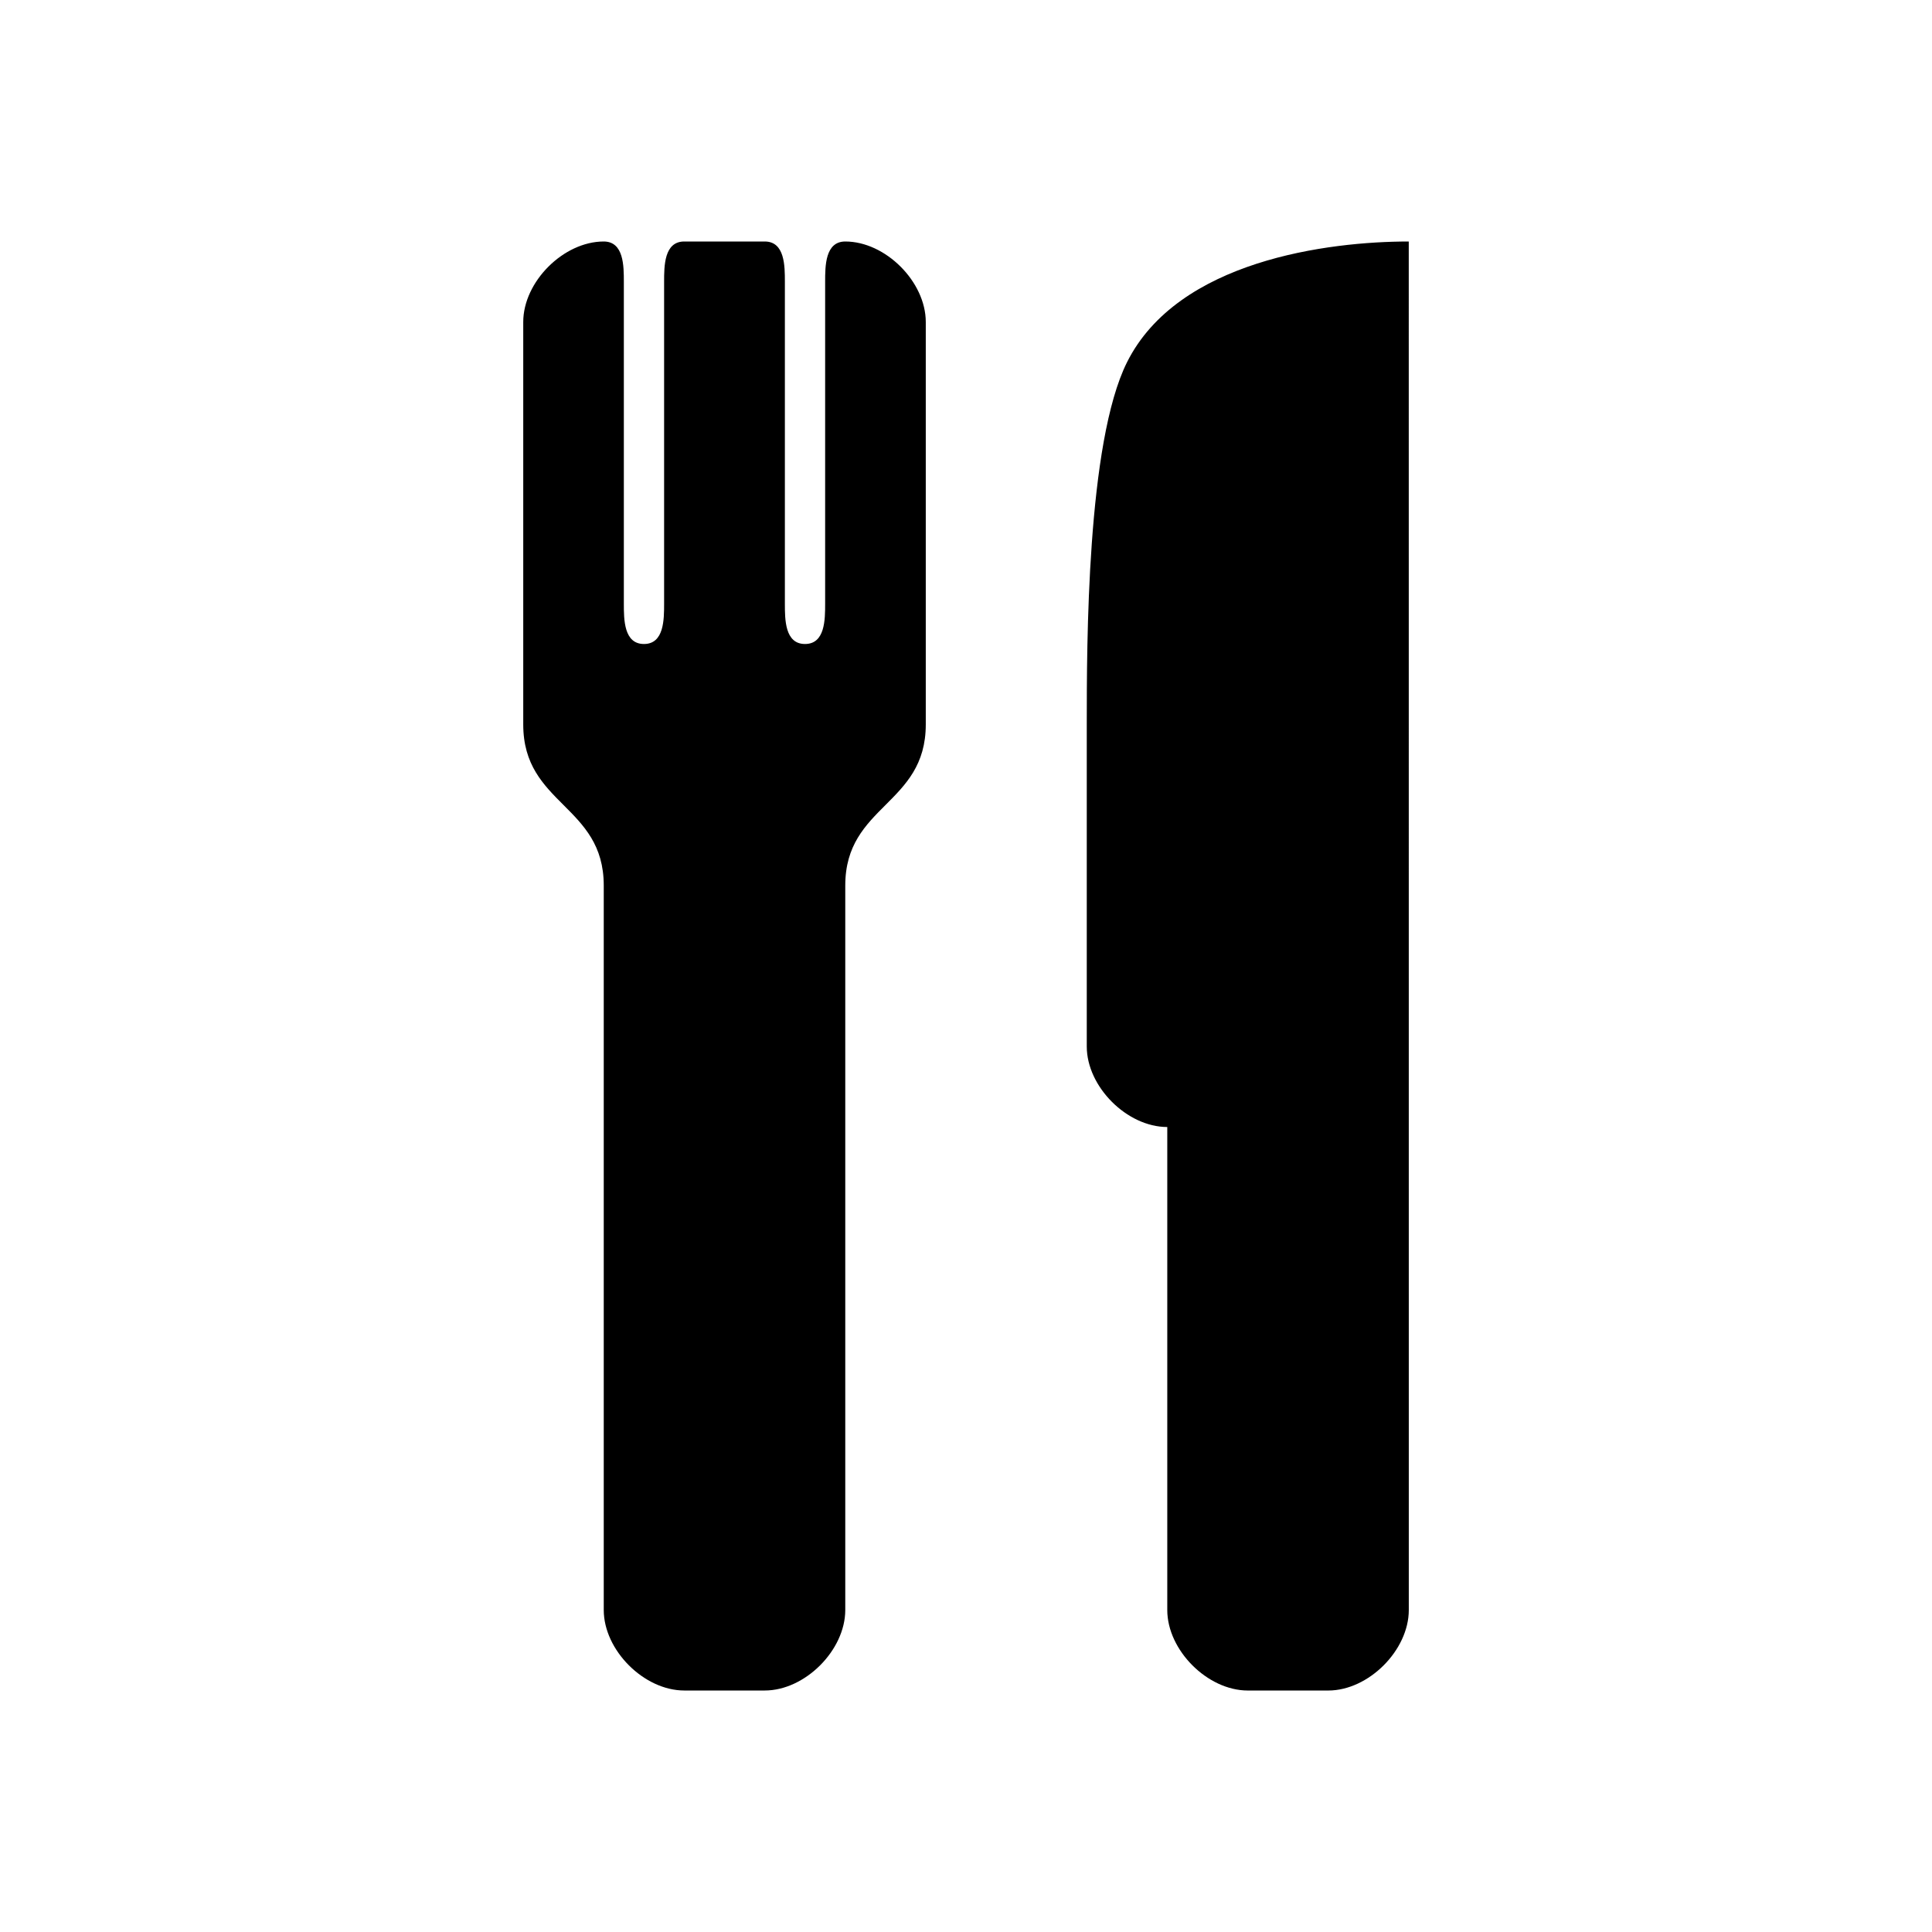
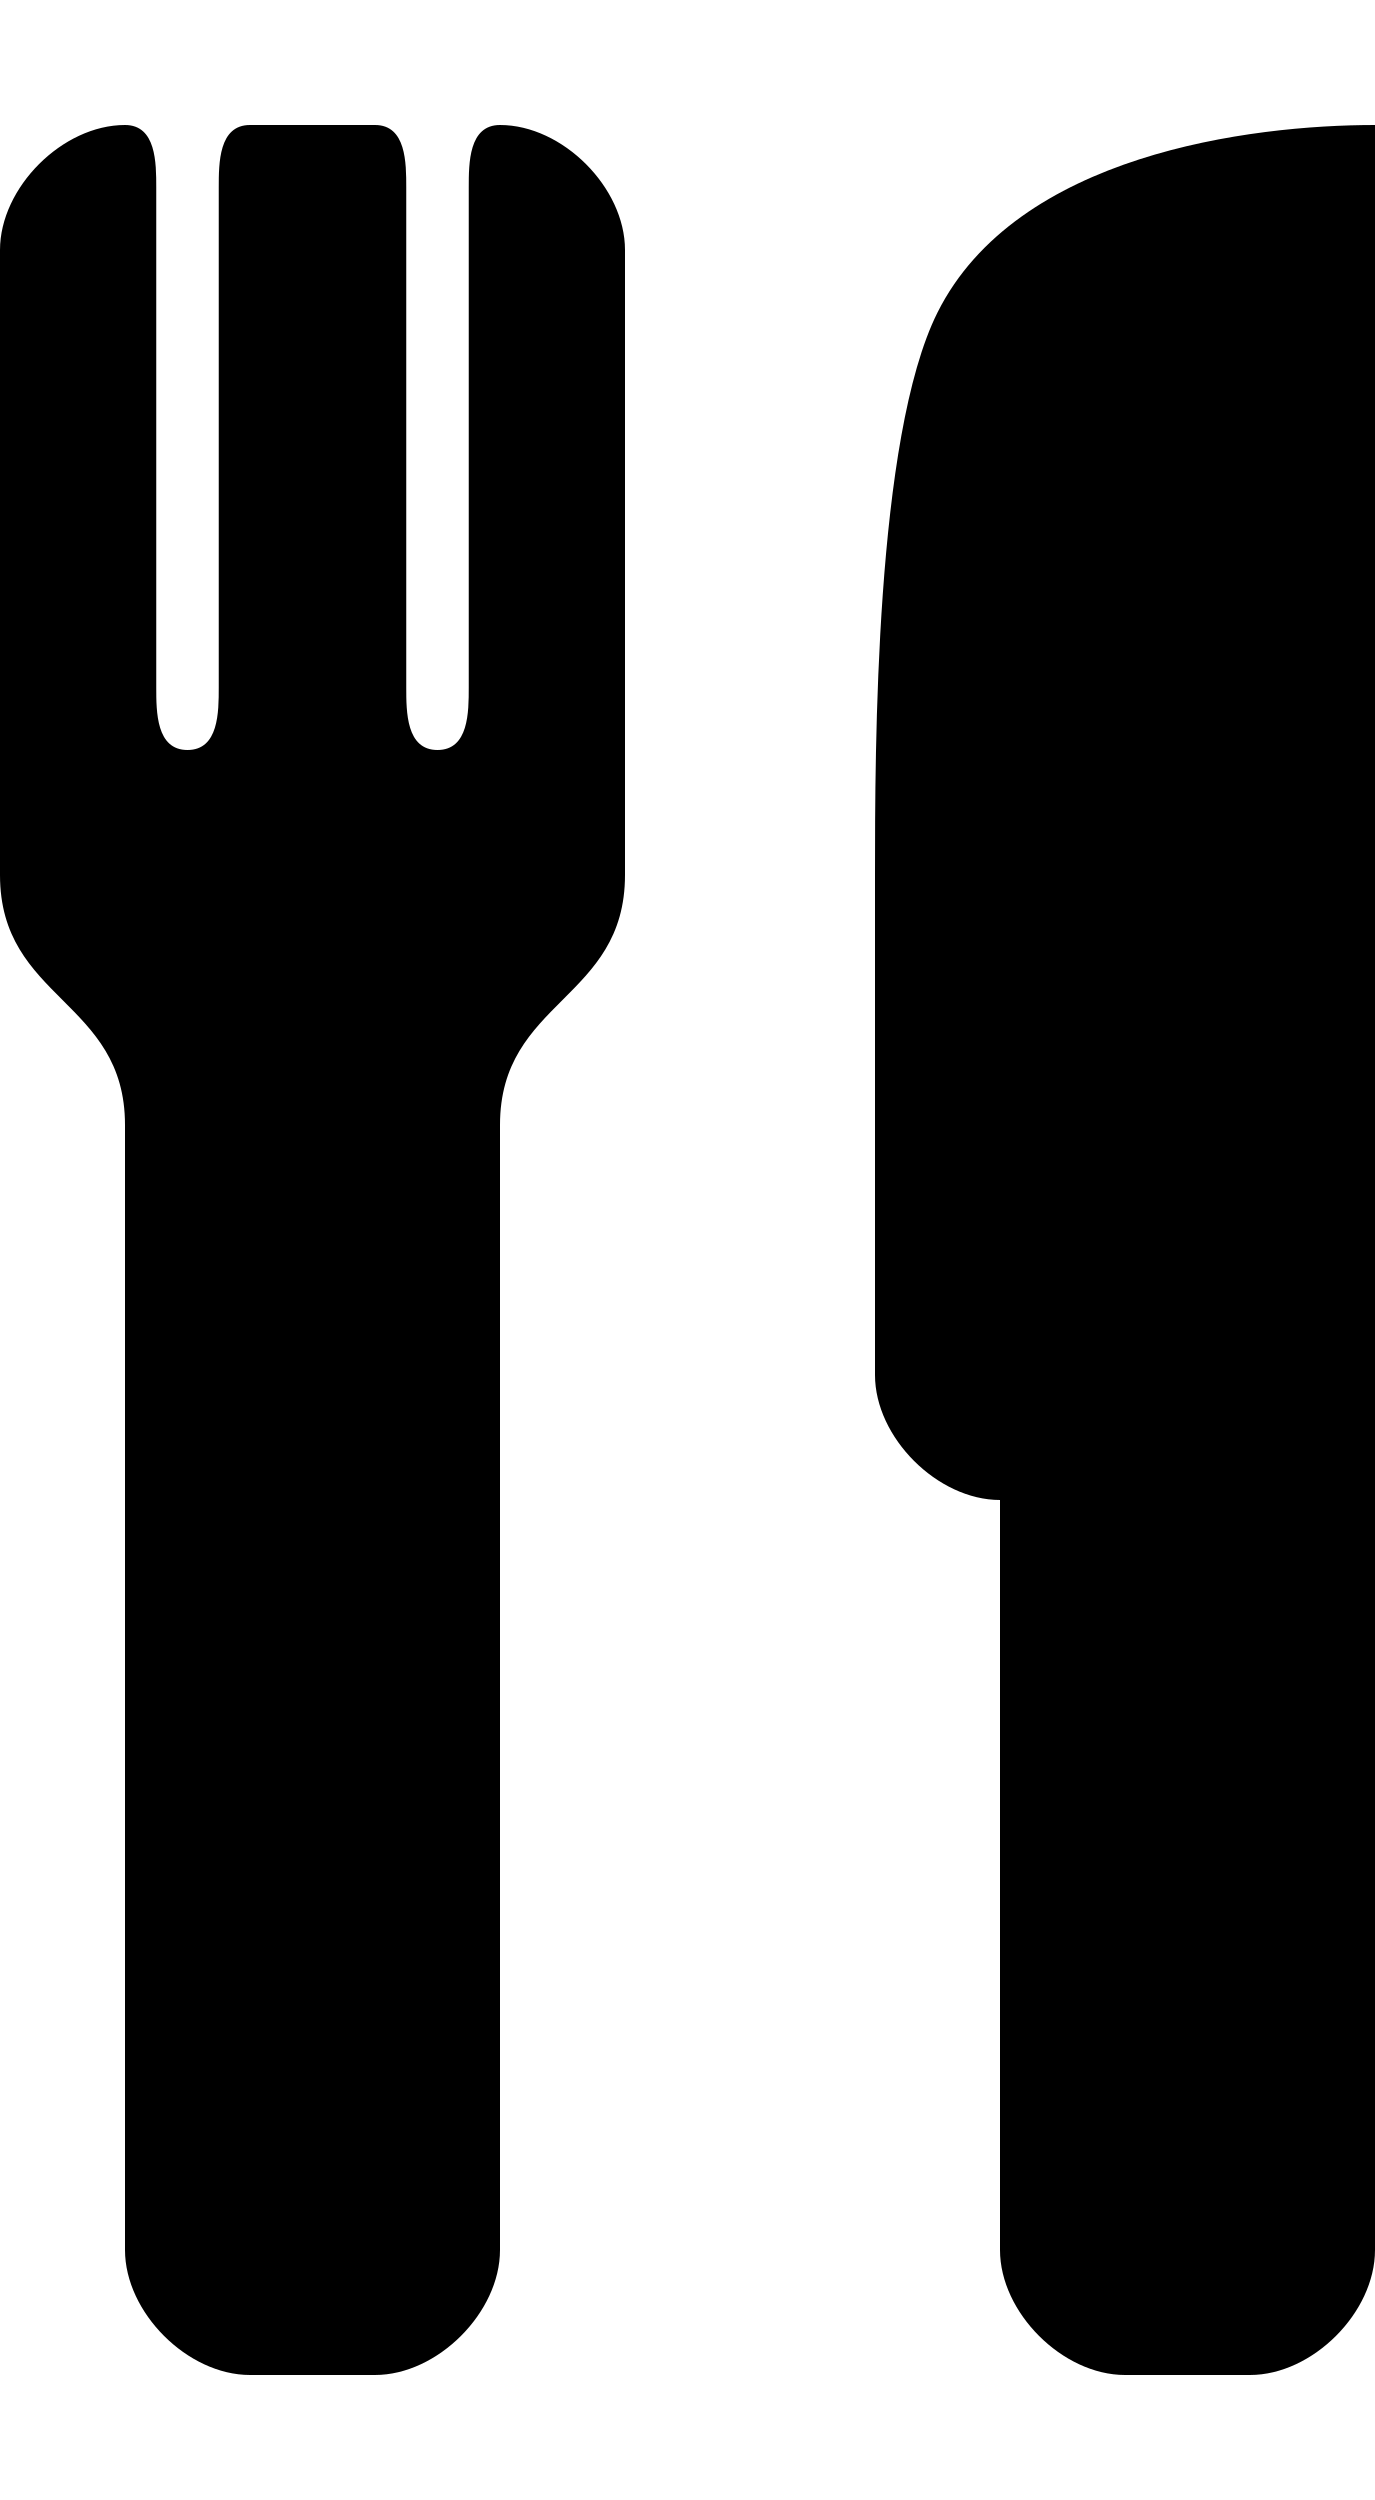
- <svg xmlns="http://www.w3.org/2000/svg" version="1.1" width="1000" height="1000" id="svg6584">
-   <defs id="defs6586" />
-   <g transform="scale(10) translate(0,-952.362)" id="layer1">
-     <path d="m 31.25,964.862 c -2.083,0 -4.167,2.083 -4.167,4.167 l 0,14.583 0,6.25 c 0,4.167 4.167,4.167 4.167,8.333 l 0,37.5 c 0,2.083 2.083,4.167 4.167,4.167 l 4.167,0 c 2.083,0 4.167,-2.083 4.167,-4.167 l 0,-37.5 c 0,-4.167 4.167,-4.167 4.167,-8.333 l 0,-6.25 0,-2.083 0,-12.5 c 0,-2.083 -2.083,-4.167 -4.167,-4.167 -1.042,0 -1.042,1.27 -1.042,2.083 l 0,16.667 c 0,0.813 0,2.083 -1.042,2.083 -1.042,0 -1.042,-1.27 -1.042,-2.083 l 0,-16.667 c 0,-0.813 0,-2.083 -1.042,-2.083 l -1.042,0 -3.125,0 c -1.042,0 -1.042,1.27 -1.042,2.083 l 0,16.667 c 0,0.813 0,2.083 -1.042,2.083 -1.042,0 -1.042,-1.27 -1.042,-2.083 l 0,-16.667 c 0,-0.813 0,-2.083 -1.042,-2.083 z m 41.667,0 c -4.167,0 -11.948,0.98 -14.583,6.25 -2.083,4.167 -2.083,14.583 -2.083,18.75 l 0,16.667 c 0,2.083 2.083,4.167 4.167,4.167 l 0,25 c 0,2.083 2.083,4.167 4.167,4.167 l 4.167,0 c 2.083,0 4.167,-2.083 4.167,-4.167 z" id="rect6396" style="color:#000000;fill:#000000;fill-opacity:1;fill-rule:nonzero;stroke:none;stroke-width:2;marker:none;visibility:visible;display:inline;overflow:visible;enable-background:accumulate" />
-   </g>
+ <svg xmlns="http://www.w3.org/2000/svg" width="550" height="1000">
+   <path d="M50 50c-25 0 -50 25 -50 50l0 250c0 50 50 50 50 100l0 450c0 25 25 49.999 50 49.999l50 0c25 0 50 -25 50 -49.999l0 -450c0 -49.999 50 -49.999 50 -100l0 -250c0 -25.001 -25 -50 -50 -50 -12.5 0 -12.5 15.245 -12.5 25l0 200c0 9.755 0 25 -12.5 25s-12.5 -15.245 -12.5 -25l0 -200c0 -9.755 0 -25 -12.5 -25l-50 0c-12.5 0 -12.5 15.245 -12.5 25l0 200c0 9.755 0 25 -12.5 25s-12.5 -15.245 -12.5 -25l0 -200c0 -9.755 0 -25 -12.5 -25zm500 0c-50 0 -143.377 11.755 -175 75 -25 50 -25 175 -25 225l0 200c0 25.001 25 50 50 50l0 300c0 25 25 49.999 50 49.999l50 0c25 0 50 -25 50 -49.999z" color="#000" overflow="visible" enable-background="accumulate" />
</svg>
